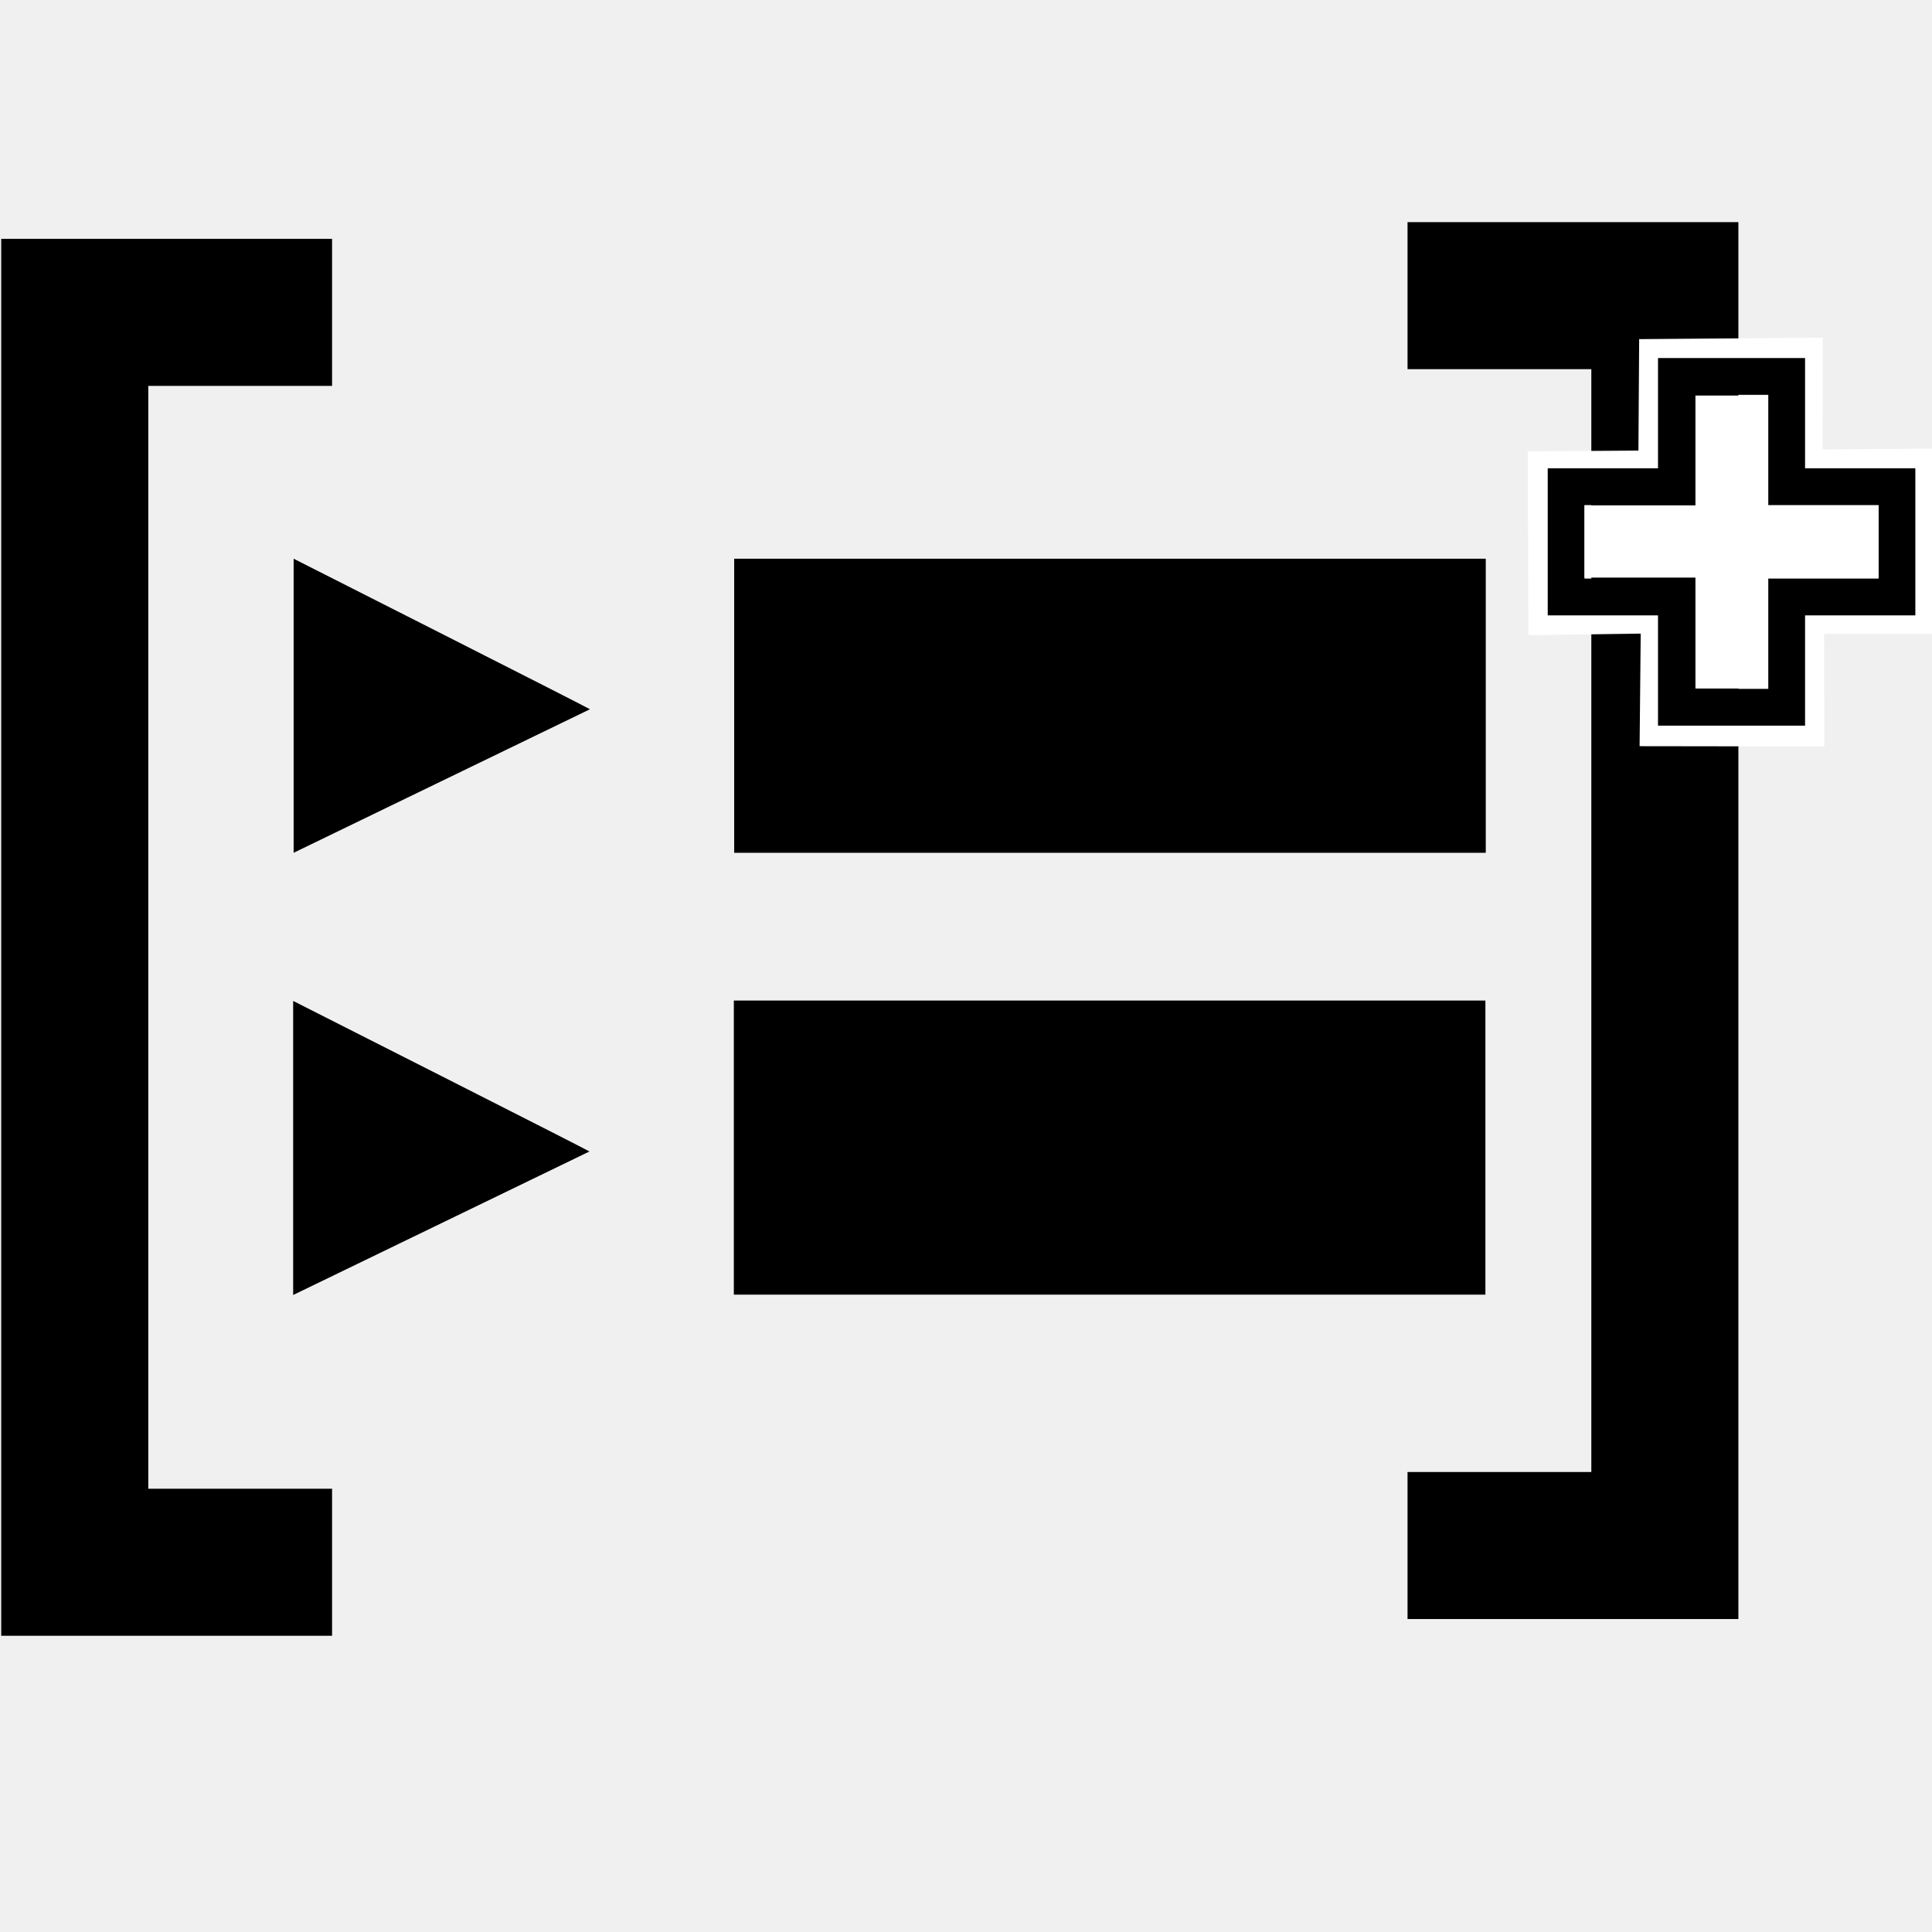
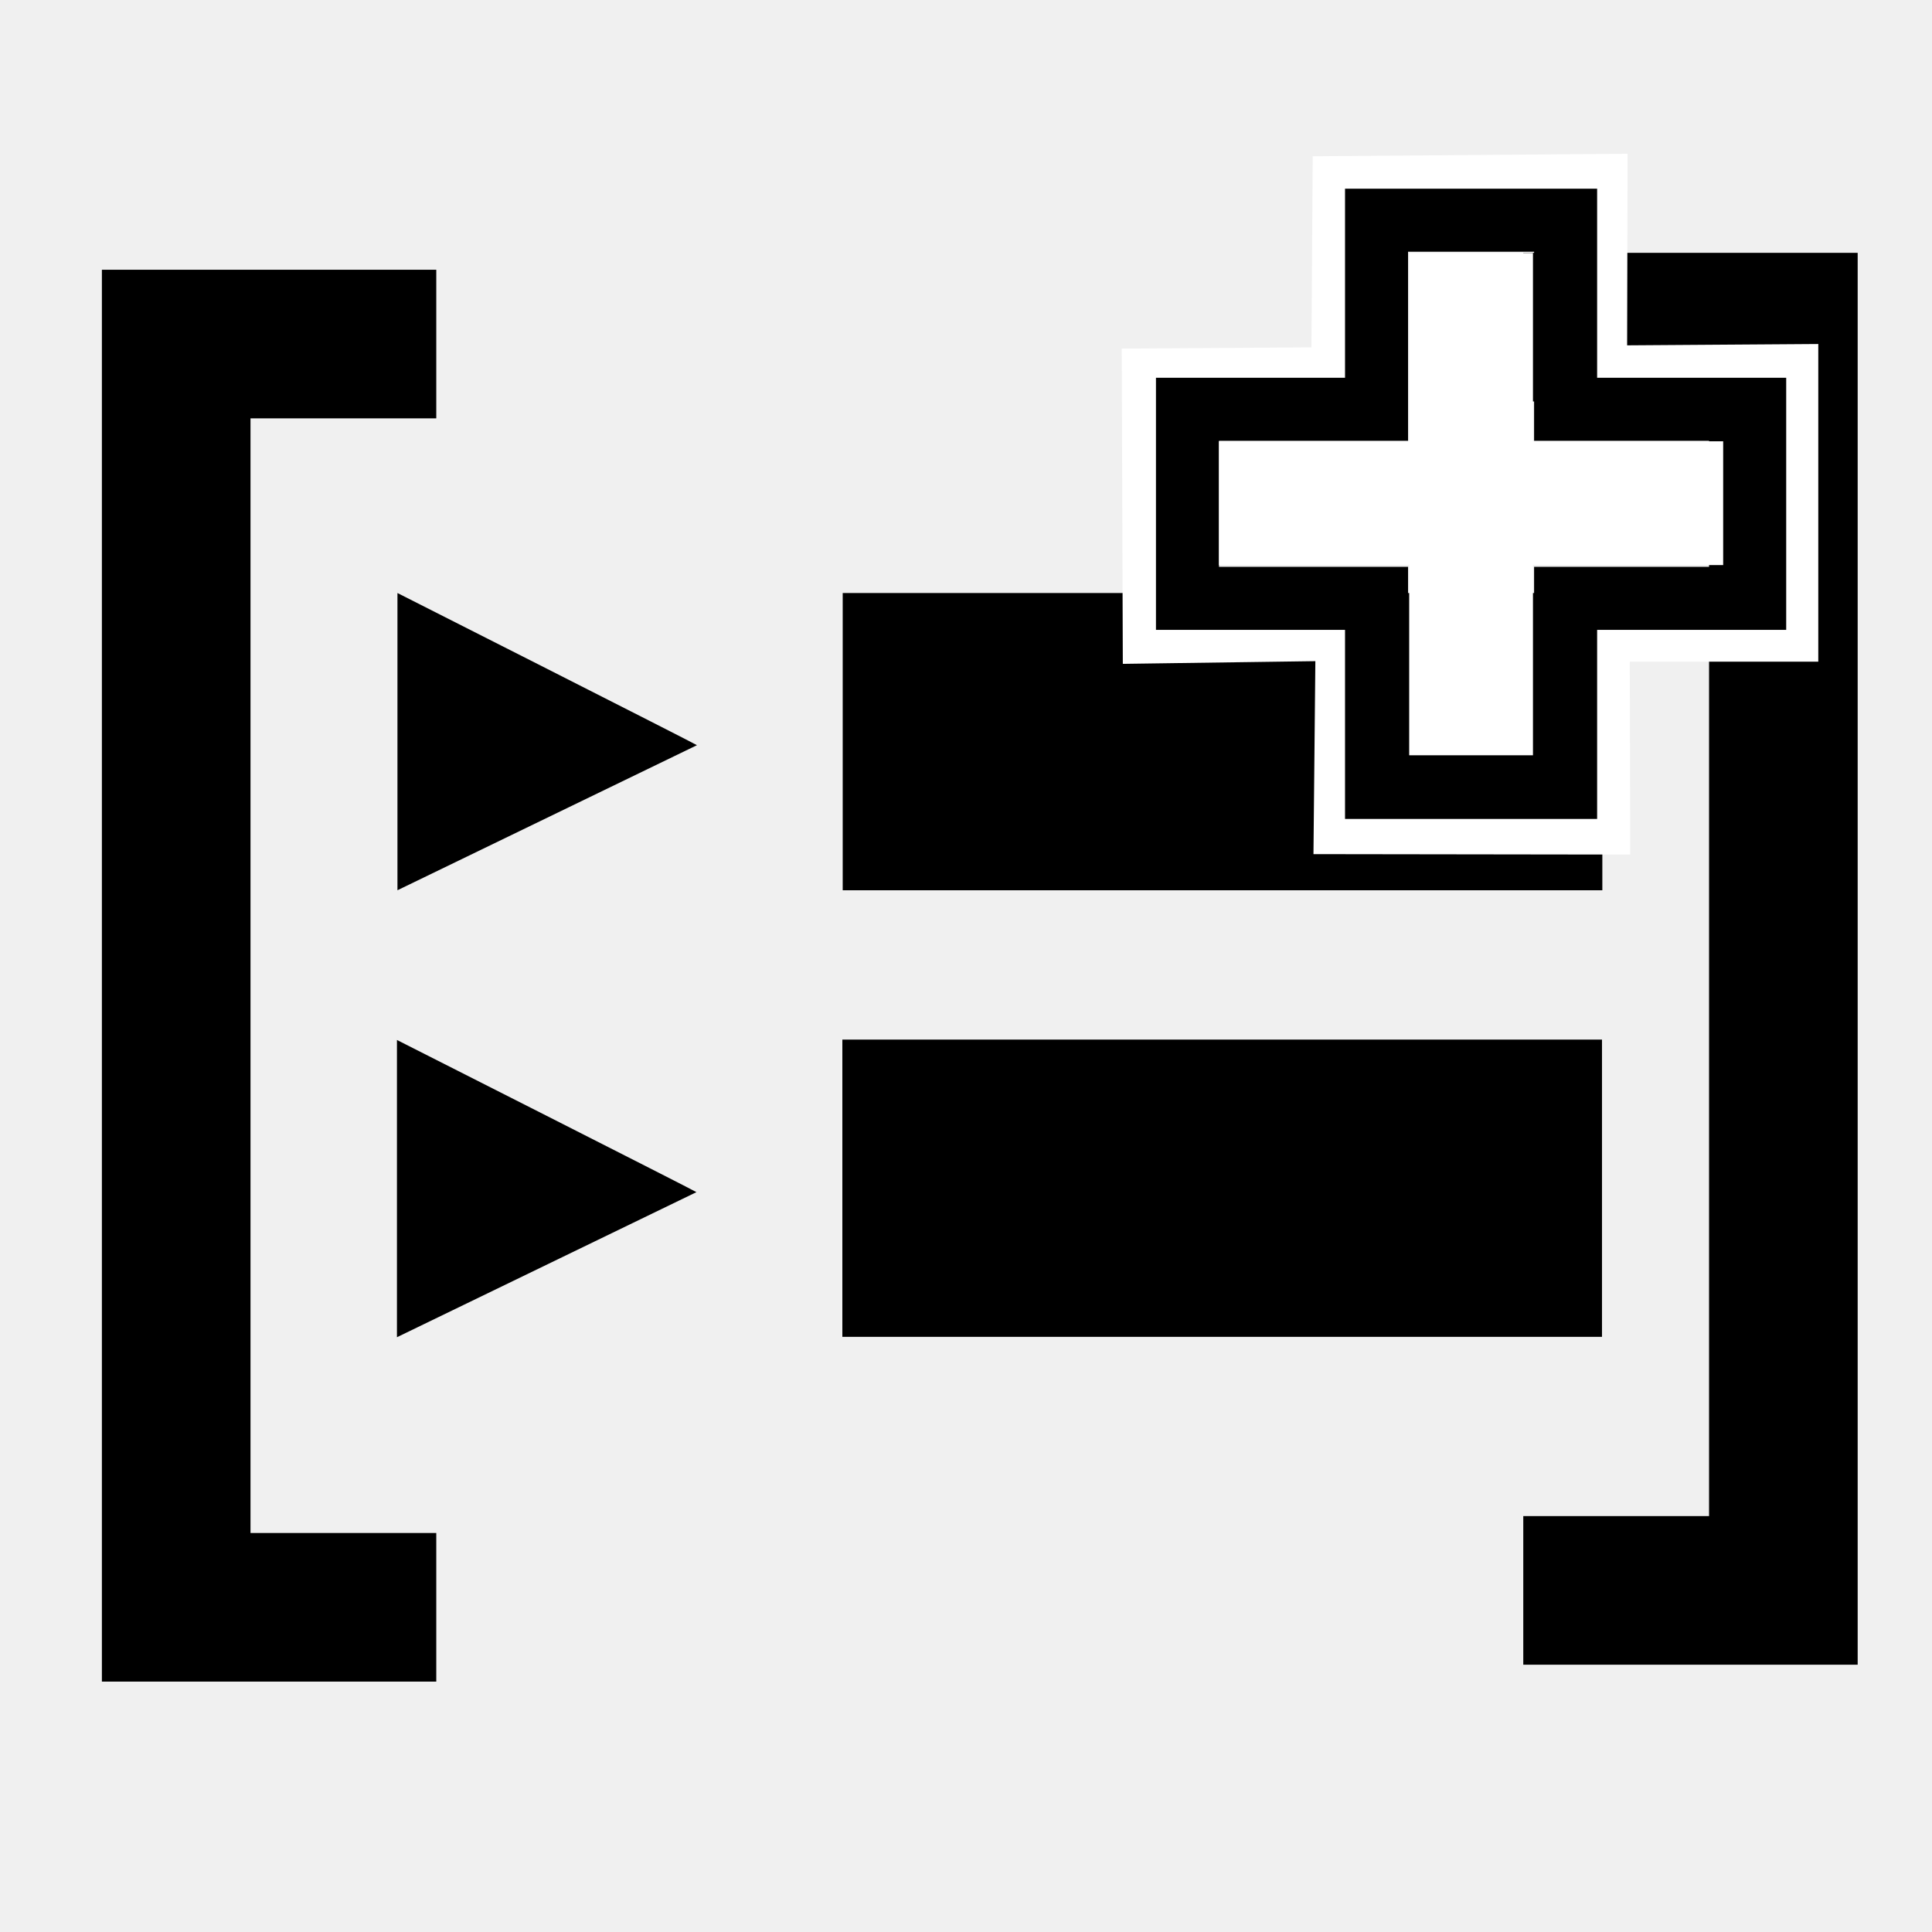
<svg xmlns="http://www.w3.org/2000/svg" version="1.1" width="76" height="76" viewBox="0 0 76.00 76.00" enable-background="new 0 0 76.00 76.00" xml:space="preserve" id="svg2">
  <defs id="defs8" />
-   <path d="m 28.881,21.978 29.565,0 0,11.569 -29.565,0 z" id="path4-1" style="fill:#000000;fill-opacity:1;stroke-width:0.2;stroke-linejoin:round" />
-   <path d="m 11.551,21.978 c 0,0 11.627,5.884 11.656,5.922 l -11.656,5.646 z" id="path4-7" style="fill:#000000;fill-opacity:1;stroke-width:0.2;stroke-linejoin:round" />
-   <path d="m 28.867,39.359 29.565,0 0,11.569 -29.565,0 z" id="path4-1-0" style="fill:#000000;fill-opacity:1;stroke-width:0.2;stroke-linejoin:round" />
-   <path d="m 0.048,9.396 13.015,0 0,5.784 -7.23,0 0,43.383 7.23,0 0,5.784 -13.015,0 z" id="path4" style="fill:#000000;fill-opacity:1;stroke-width:0.2;stroke-linejoin:round" />
-   <path d="m 68.384,8.738 -13.015,0 0,5.784 7.23,0 0,43.383 -7.23,0 0,5.784 13.015,0 z" id="path4-17" style="fill:#000000;fill-opacity:1;stroke-width:0.2;stroke-linejoin:round" />
-   <g id="g3884" transform="matrix(1.446084,0,0,1.446084,-36.02524,-16.30422)">
+   <path d="m 33.15,23.328 29.882,0 0,11.693 -29.882,0 z" id="path4-1" style="fill:#000000;fill-opacity:1;stroke-width:0.2;stroke-linejoin:round" />
+   <path d="m 15.635,23.328 c 0,0 11.751,5.947 11.781,5.986 L 15.635,35.02 z" id="path4-7" style="fill:#000000;fill-opacity:1;stroke-width:0.2;stroke-linejoin:round" />
+   <path d="m 33.136,40.895 29.882,0 0,11.693 -29.882,0 z" id="path4-1-0" style="fill:#000000;fill-opacity:1;stroke-width:0.2;stroke-linejoin:round" />
+   <path d="m 4.008,10.611 13.154,0 0,5.846 -7.308,0 0,43.847 7.308,0 0,5.846 -13.154,0 z" id="path4" style="fill:#000000;fill-opacity:1;stroke-width:0.2;stroke-linejoin:round" />
+   <path d="m 73.076,9.946 -13.154,0 0,5.846 7.308,0 0,43.847 -7.308,0 0,5.846 13.154,0 z" id="path4-17" style="fill:#000000;fill-opacity:1;stroke-width:0.2;stroke-linejoin:round" />
+   <g id="g3884" transform="matrix(2.479201,0,0,2.479201,-120.6708,-44.6765)">
    <path style="fill:#ffffff;fill-opacity:1;stroke-width:0.2;stroke-linejoin:round" id="path4-8-2" d="m 69.514,31.573 5.026,0.007 -0.007,-3.061 2.991,0 0,-5.04 -3.033,0.021 0.007,-3.04 -4.996,0.04 -0.02,3.032 -3.01,0.02 0.017,5.002 3.055,-0.043 z m 1.36,-0.99 0,-3.374 -3.332,0 0,-2.25 3.332,0 0,-3.374 2.221,0 0,3.374 3.332,0 0,2.25 -3.332,0 0,3.374 z" />
    <g transform="translate(9.279846,-1.938416)" id="g3849">
      <path d="m 60.735,32.953 4,0 0,-3 3,0 0,-4 -3,0 0,-3 -4,0 0,3 -3,0 0,4 3,0 z m 1,-1 0,-3 -3,0 0,-2 3,0 0,-3 2,0 0,3 3,0 0,2 -3,0 0,3 z" id="path4-8" style="fill:#000000;fill-opacity:1;stroke-width:0.2;stroke-linejoin:round" />
      <path style="fill:#ffffff;fill-opacity:0;stroke:none" d="m 61.747,30.434 0,-1.509 -1.494,0 -1.494,0 0,-0.982 0,-0.982 1.494,0 1.494,0 0,-1.494 0,-1.494 0.982,0 0.982,0 0,1.494 0,1.494 1.509,0 1.509,0 0,0.982 0,0.982 -1.501,0.007 -1.501,0.007 -0.007,1.501 -0.007,1.501 -0.982,0 -0.982,0 0,-1.509 z" id="path3077" />
      <path style="fill:#ffffff;fill-opacity:1;stroke:none" d="m 61.753,30.434 0,-1.509 -1.509,0 -1.509,0 0,-0.982 0,-0.982 1.509,0 1.509,0 0,-1.494 0,-1.494 0.982,0 0.982,0 0,1.494 0,1.494 1.509,0 1.509,0 0,0.982 0,0.982 -1.509,0 -1.509,0 0,1.509 0,1.509 -0.982,0 -0.982,0 0,-1.509 z" id="path3847" />
    </g>
  </g>
-   <path d="m 11.532,39.374 c 0,0 11.627,5.884 11.656,5.922 L 11.532,50.942 z" id="path4-7-1" style="fill:#000000;fill-opacity:1;stroke-width:0.2;stroke-linejoin:round" />
+   <path d="m 15.615,40.91 c 0,0 11.751,5.947 11.781,5.986 l -11.781,5.707 z" id="path4-7-1" style="fill:#000000;fill-opacity:1;stroke-width:0.2;stroke-linejoin:round" />
</svg>
